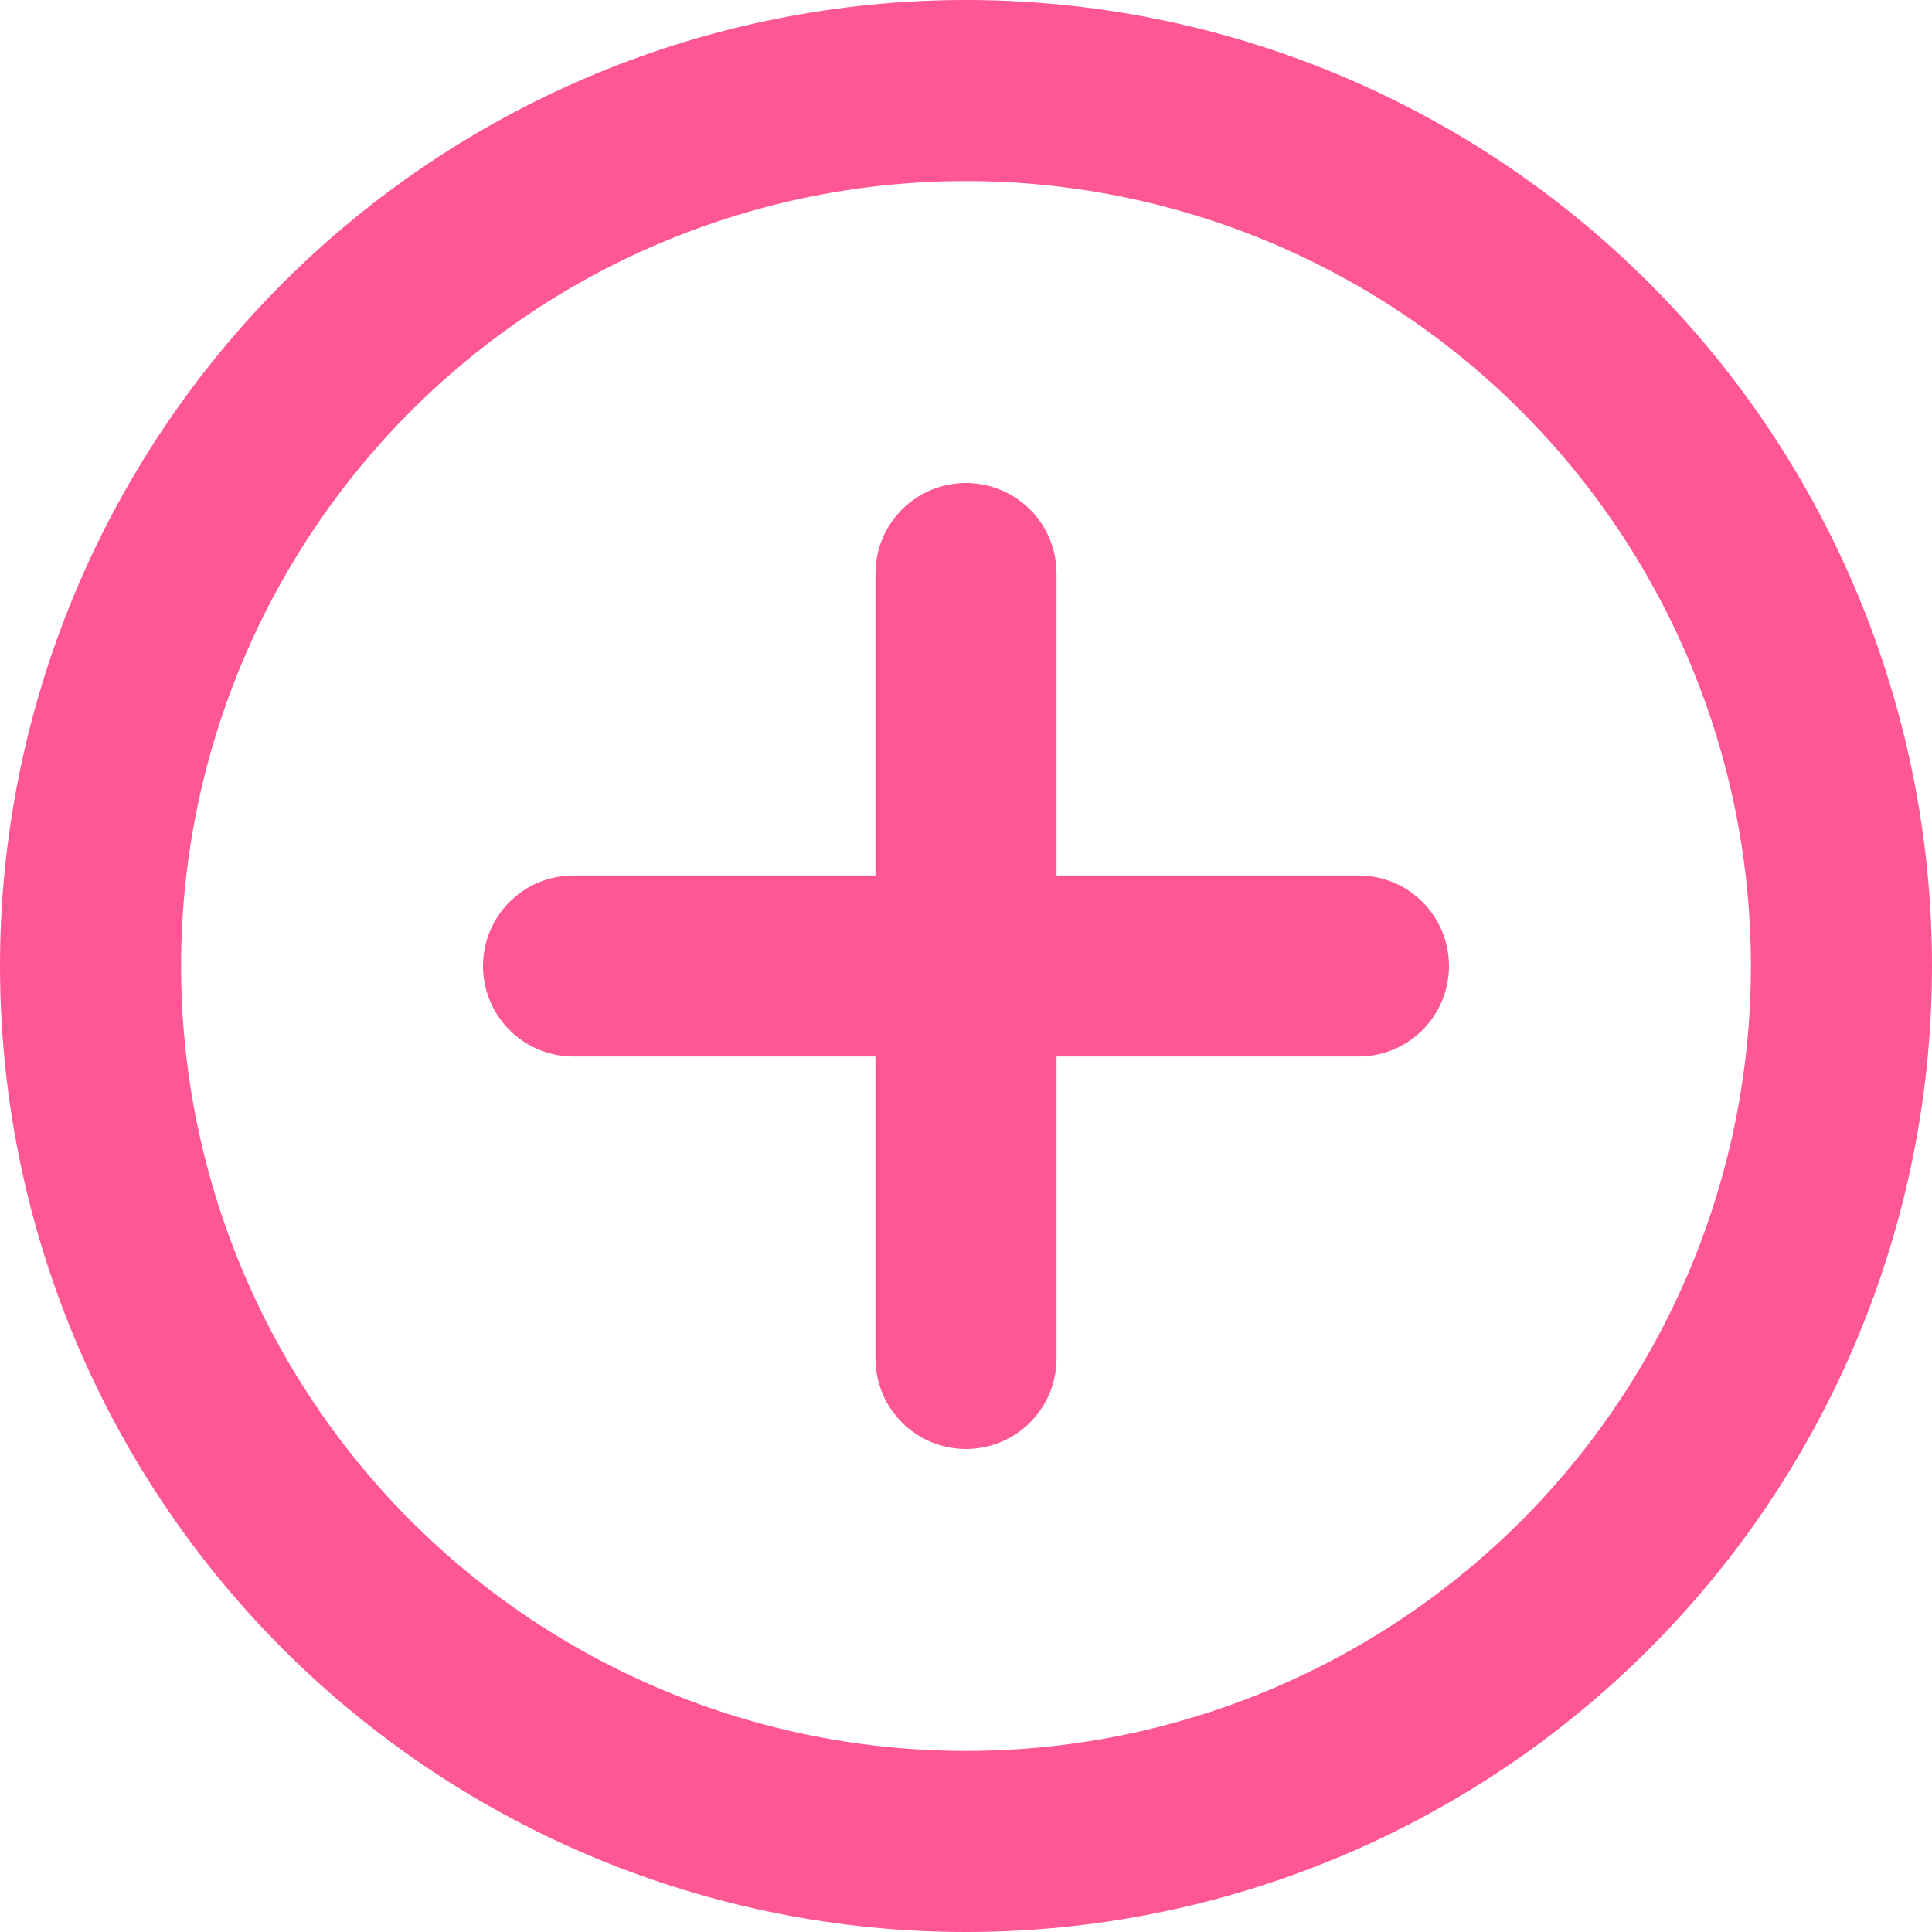
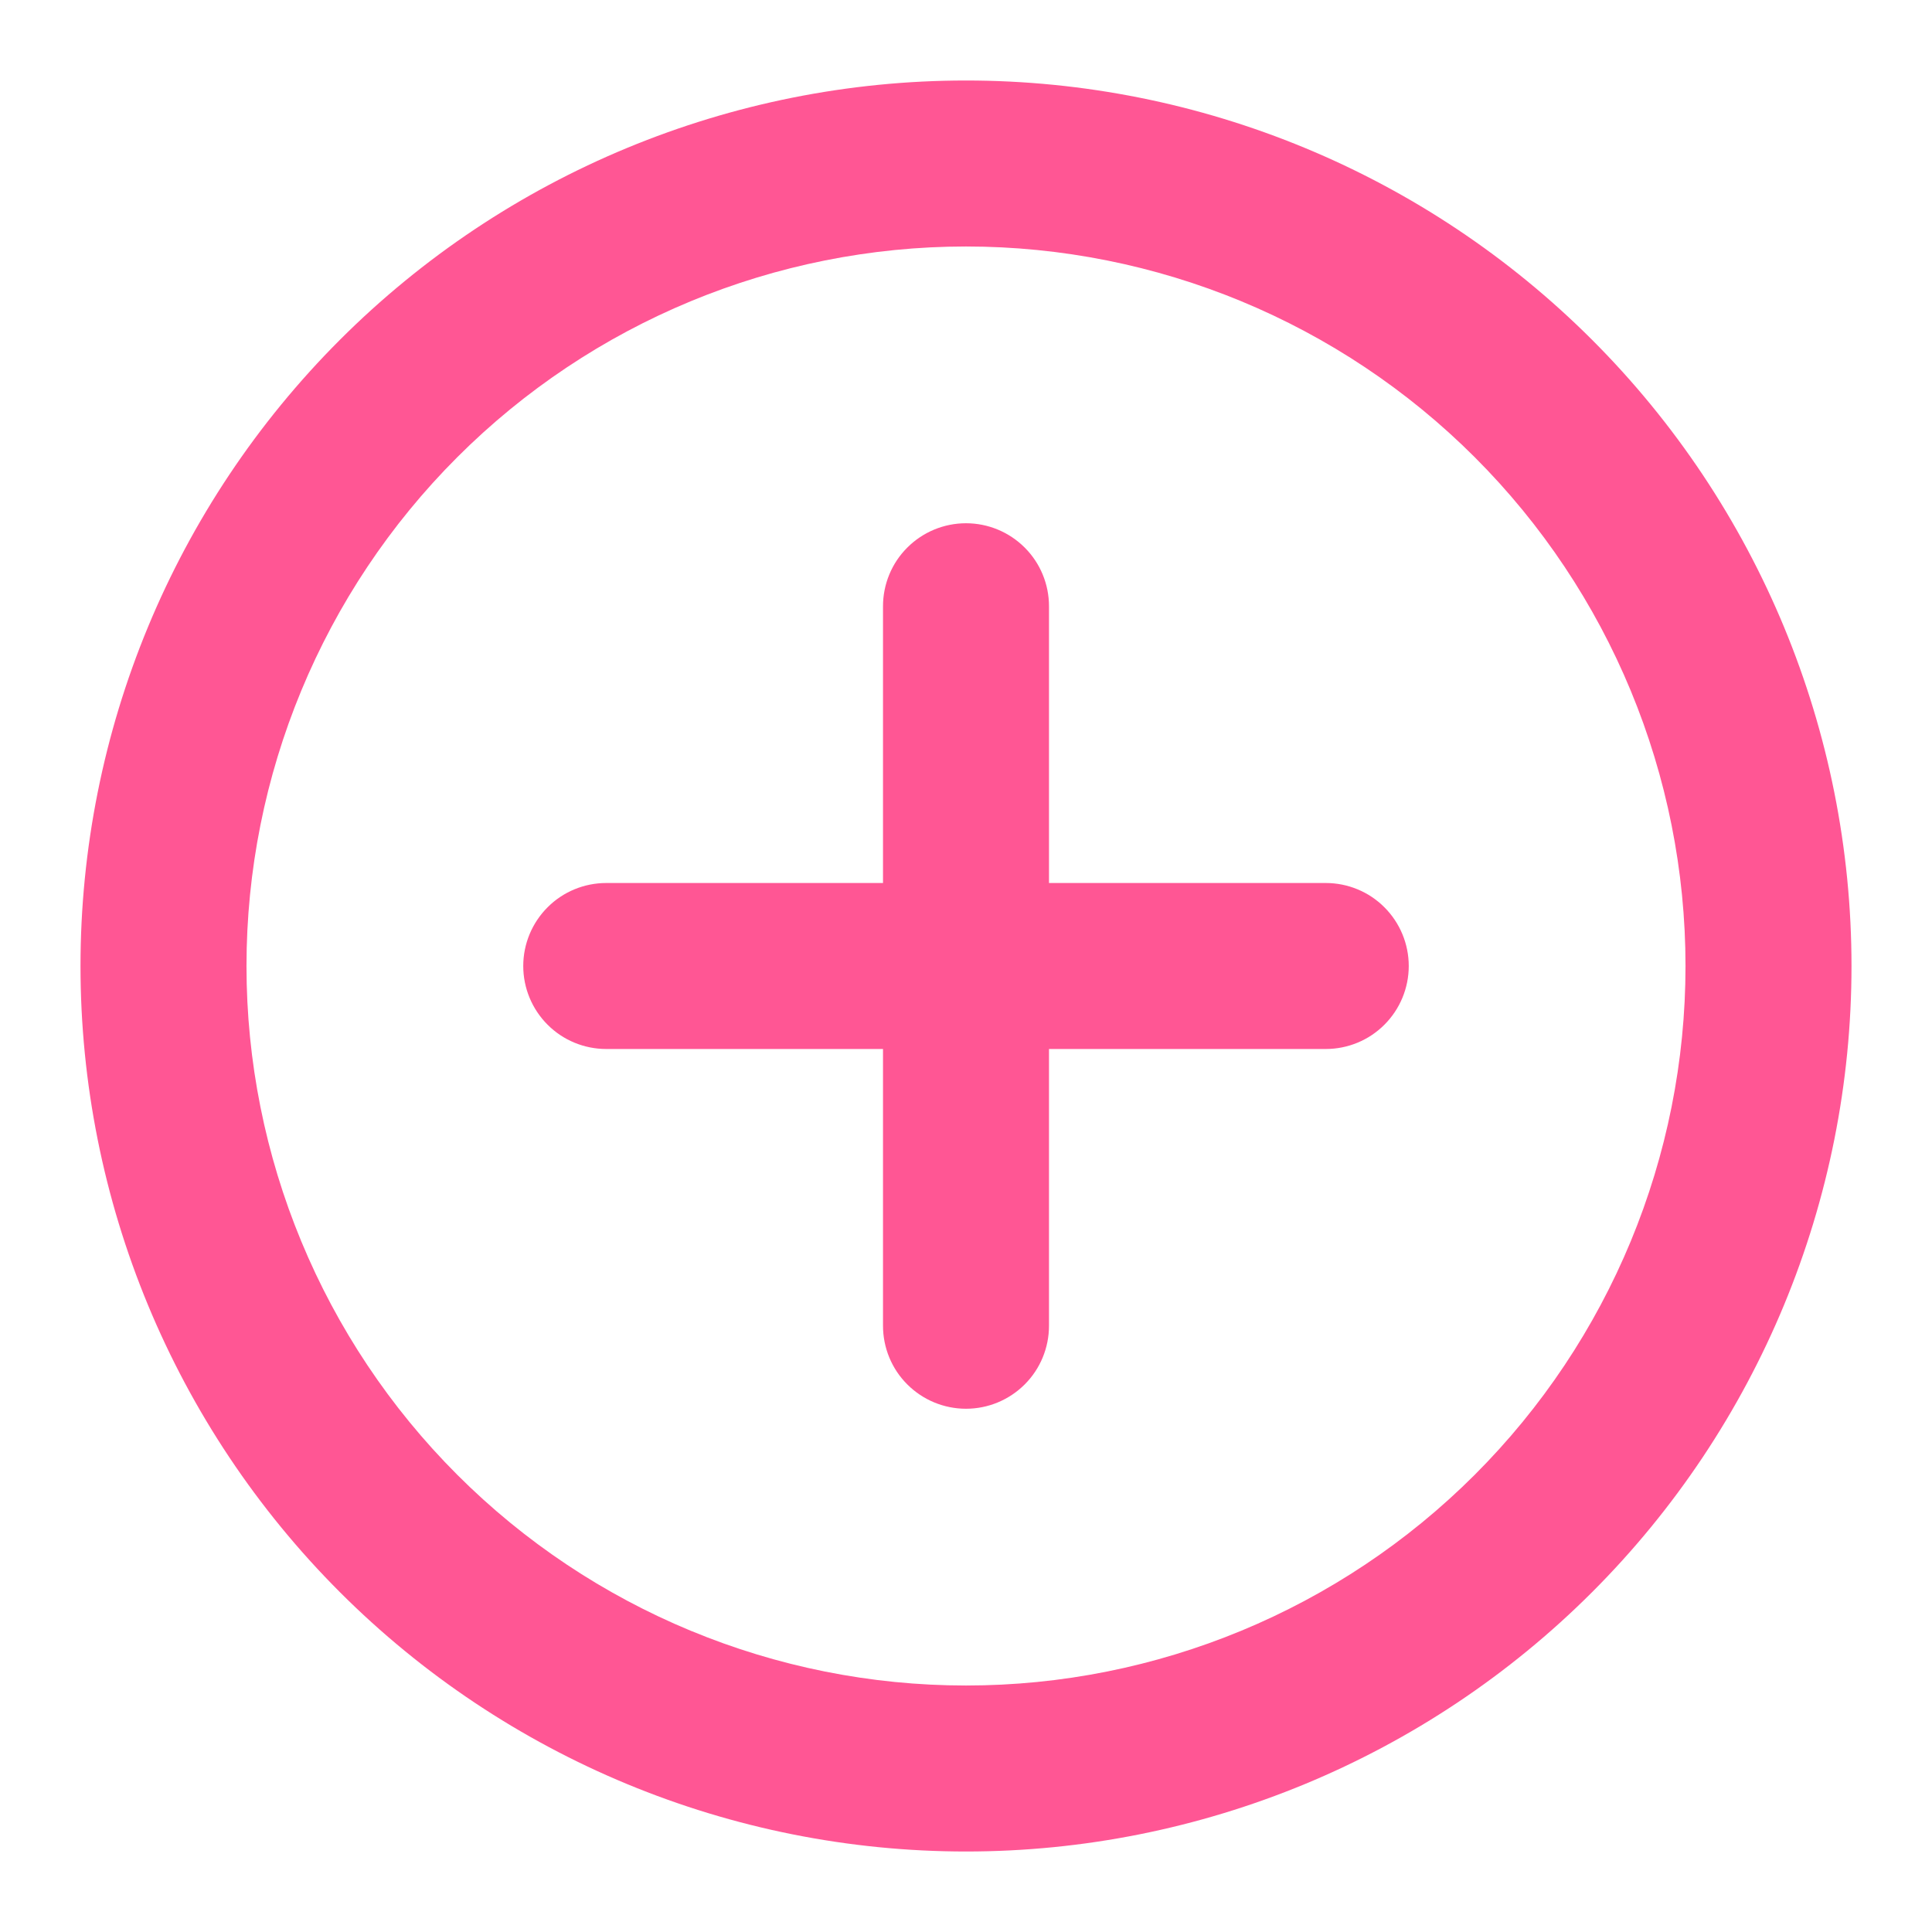
- <svg xmlns="http://www.w3.org/2000/svg" width="22" height="22" viewBox="0 0 22 22" fill="none">
-   <path d="M11 0C13.917 0 16.715 1.159 18.778 3.222C20.841 5.285 22 8.083 22 11C22 13.917 20.841 16.715 18.778 18.778C16.715 20.841 13.917 22 11 22C8.083 22 5.285 20.841 3.222 18.778C1.159 16.715 0 13.917 0 11C0 8.083 1.159 5.285 3.222 3.222C5.285 1.159 8.083 0 11 0ZM2.062 11C2.062 13.37 3.004 15.644 4.68 17.32C6.356 18.996 8.63 19.938 11 19.938C13.37 19.938 15.644 18.996 17.32 17.32C18.996 15.644 19.938 13.37 19.938 11C19.938 8.63 18.996 6.356 17.32 4.68C15.644 3.004 13.37 2.062 11 2.062C8.63 2.062 6.356 3.004 4.68 4.68C3.004 6.356 2.062 8.63 2.062 11ZM12.031 6.531V9.969H15.469C15.742 9.969 16.005 10.077 16.198 10.271C16.391 10.464 16.5 10.726 16.5 11C16.5 11.274 16.391 11.536 16.198 11.729C16.005 11.923 15.742 12.031 15.469 12.031H12.031V15.469C12.031 15.742 11.923 16.005 11.729 16.198C11.536 16.391 11.274 16.5 11 16.5C10.726 16.5 10.464 16.391 10.271 16.198C10.077 16.005 9.969 15.742 9.969 15.469V12.031H6.531C6.258 12.031 5.995 11.923 5.802 11.729C5.609 11.536 5.5 11.274 5.5 11C5.5 10.726 5.609 10.464 5.802 10.271C5.995 10.077 6.258 9.969 6.531 9.969H9.969V6.531C9.969 6.258 10.077 5.995 10.271 5.802C10.464 5.609 10.726 5.5 11 5.5C11.274 5.5 11.536 5.609 11.729 5.802C11.923 5.995 12.031 6.258 12.031 6.531Z" fill="#FF5694" />
+ <svg xmlns="http://www.w3.org/2000/svg" width="24" height="24" viewBox="0 0 24 24" fill="none">
+   <path d="M12 1C14.917 1 17.715 2.159 19.778 4.222C21.841 6.285 23 9.083 23 12C23 14.917 21.841 17.715 19.778 19.778C17.715 21.841 14.917 23 12 23C9.083 23 6.285 21.841 4.222 19.778C2.159 17.715 1 14.917 1 12C1 9.083 2.159 6.285 4.222 4.222C6.285 2.159 9.083 1 12 1ZM3.062 12C3.062 14.37 4.004 16.644 5.68 18.32C7.356 19.996 9.63 20.938 12 20.938C14.37 20.938 16.644 19.996 18.32 18.32C19.996 16.644 20.938 14.37 20.938 12C20.938 9.63 19.996 7.356 18.32 5.68C16.644 4.004 14.37 3.062 12 3.062C9.63 3.062 7.356 4.004 5.68 5.68C4.004 7.356 3.062 9.63 3.062 12ZM13.031 7.531V10.969H16.469C16.742 10.969 17.005 11.077 17.198 11.271C17.391 11.464 17.5 11.726 17.5 12C17.5 12.274 17.391 12.536 17.198 12.729C17.005 12.923 16.742 13.031 16.469 13.031H13.031V16.469C13.031 16.742 12.923 17.005 12.729 17.198C12.536 17.391 12.274 17.5 12 17.5C11.726 17.5 11.464 17.391 11.271 17.198C11.077 17.005 10.969 16.742 10.969 16.469V13.031H7.531C7.258 13.031 6.995 12.923 6.802 12.729C6.609 12.536 6.5 12.274 6.5 12C6.5 11.726 6.609 11.464 6.802 11.271C6.995 11.077 7.258 10.969 7.531 10.969H10.969V7.531C10.969 7.258 11.077 6.995 11.271 6.802C11.464 6.609 11.726 6.5 12 6.5C12.274 6.5 12.536 6.609 12.729 6.802C12.923 6.995 13.031 7.258 13.031 7.531Z" fill="#FF5694" />
</svg>
